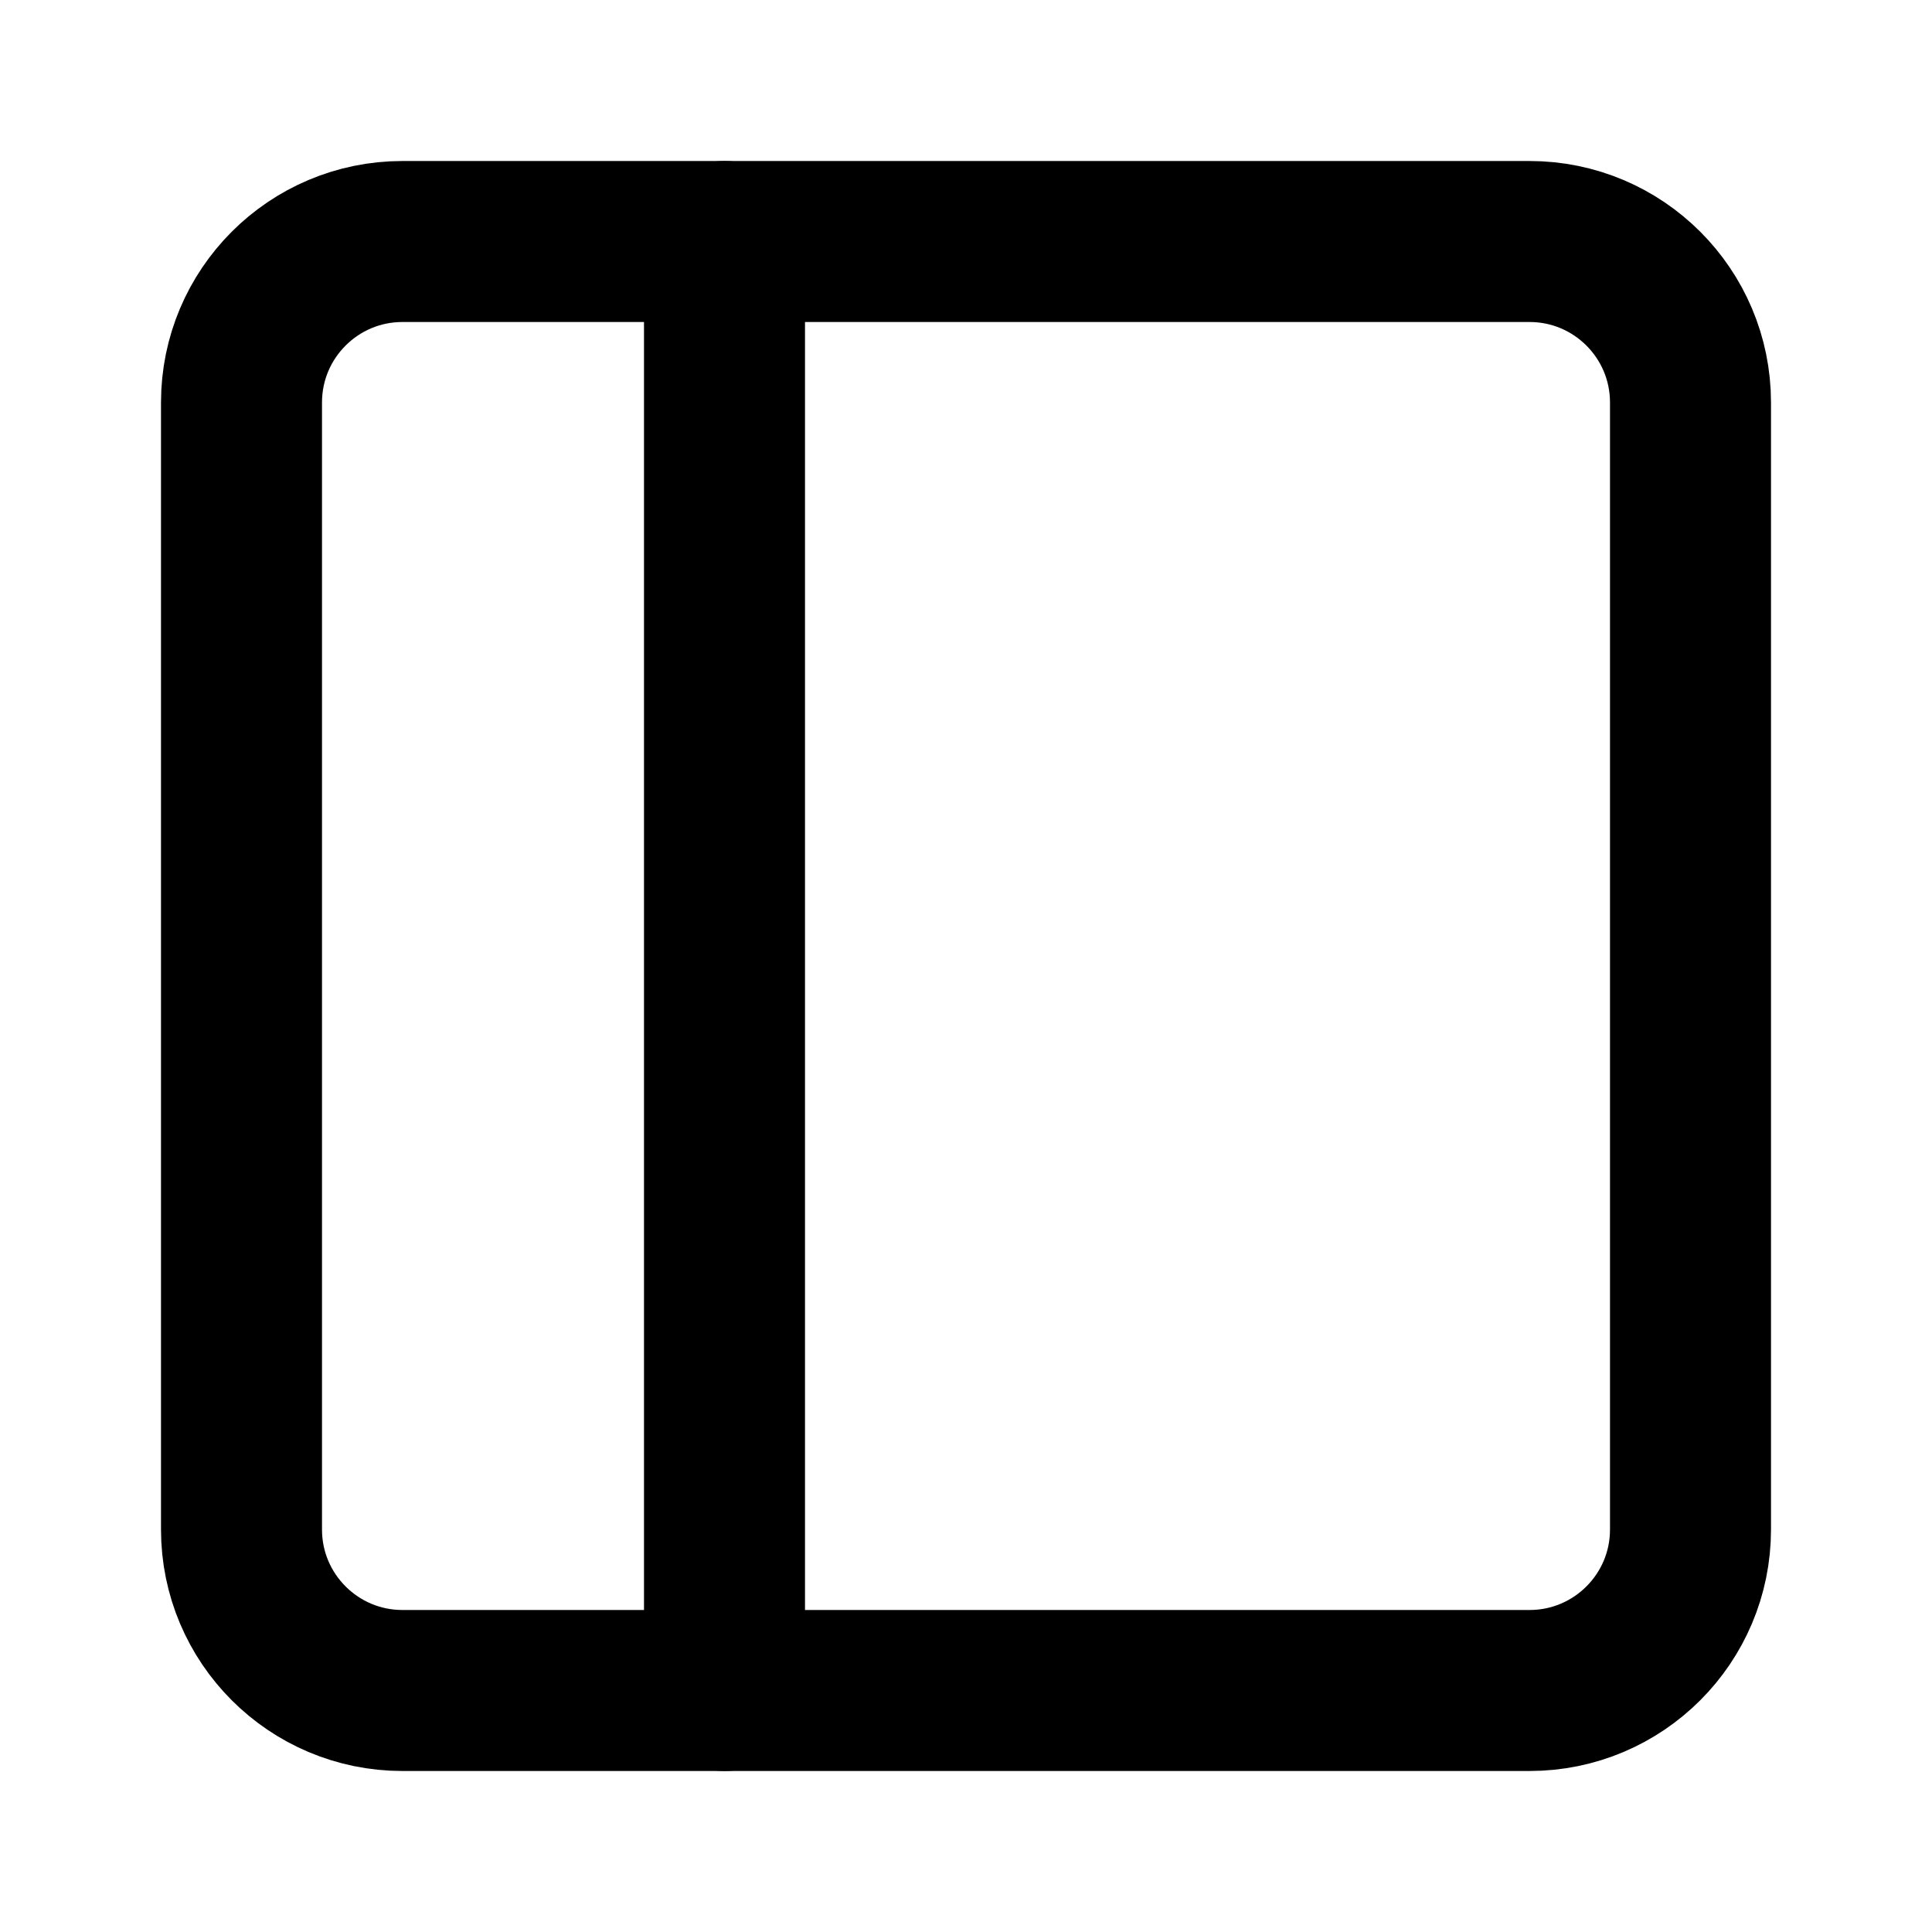
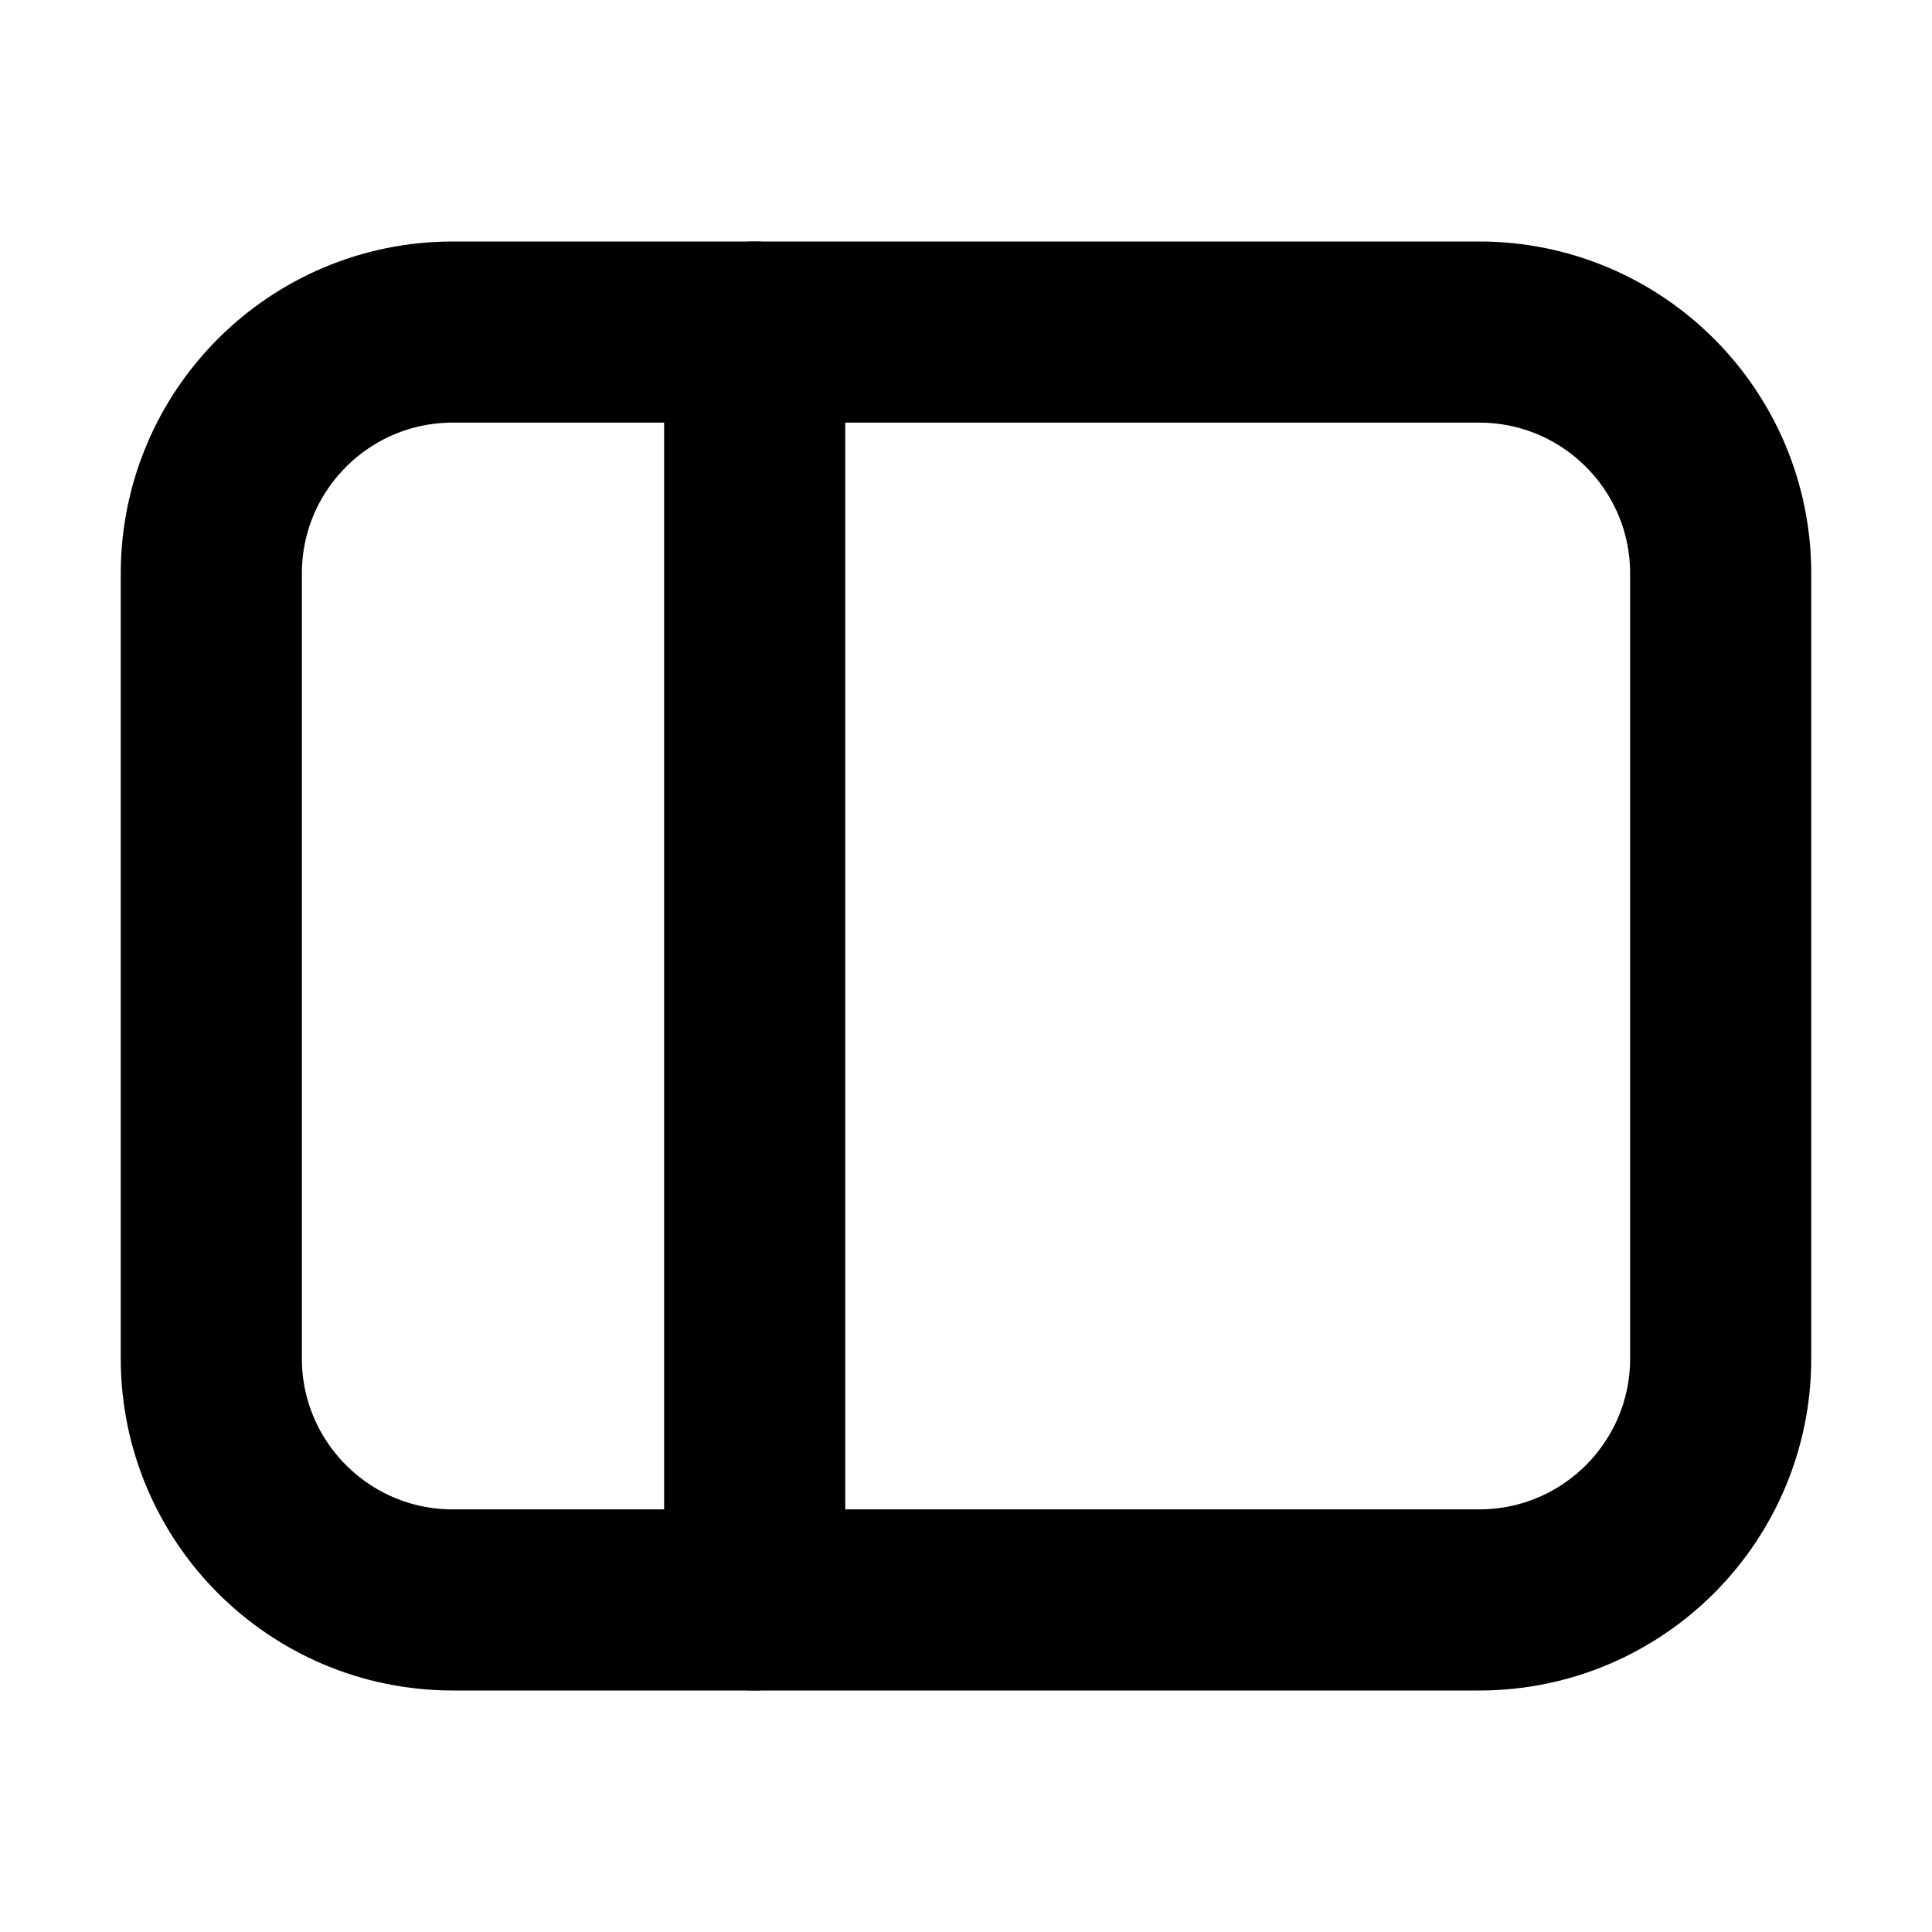
- <svg xmlns="http://www.w3.org/2000/svg" class="lucide lucide-panel-left" width="24" height="24" viewBox="0 0 24 24" fill="none" stroke="currentColor" stroke-width="2" stroke-linecap="round" stroke-linejoin="round">
-   <rect width="18" height="18" x="3" y="3" rx="2" />
-   <path d="M9 3v18" />
+ <svg xmlns="http://www.w3.org/2000/svg" viewBox="0 0 16 16" fill="none" stroke="currentColor" stroke-width="1.5" stroke-linecap="round" stroke-linejoin="round">
+   <rect x="1.75" y="2.75" width="12.5" height="10.5" rx="2" />
+   <path d="M6.25 2.75 V13.25" />
</svg>
